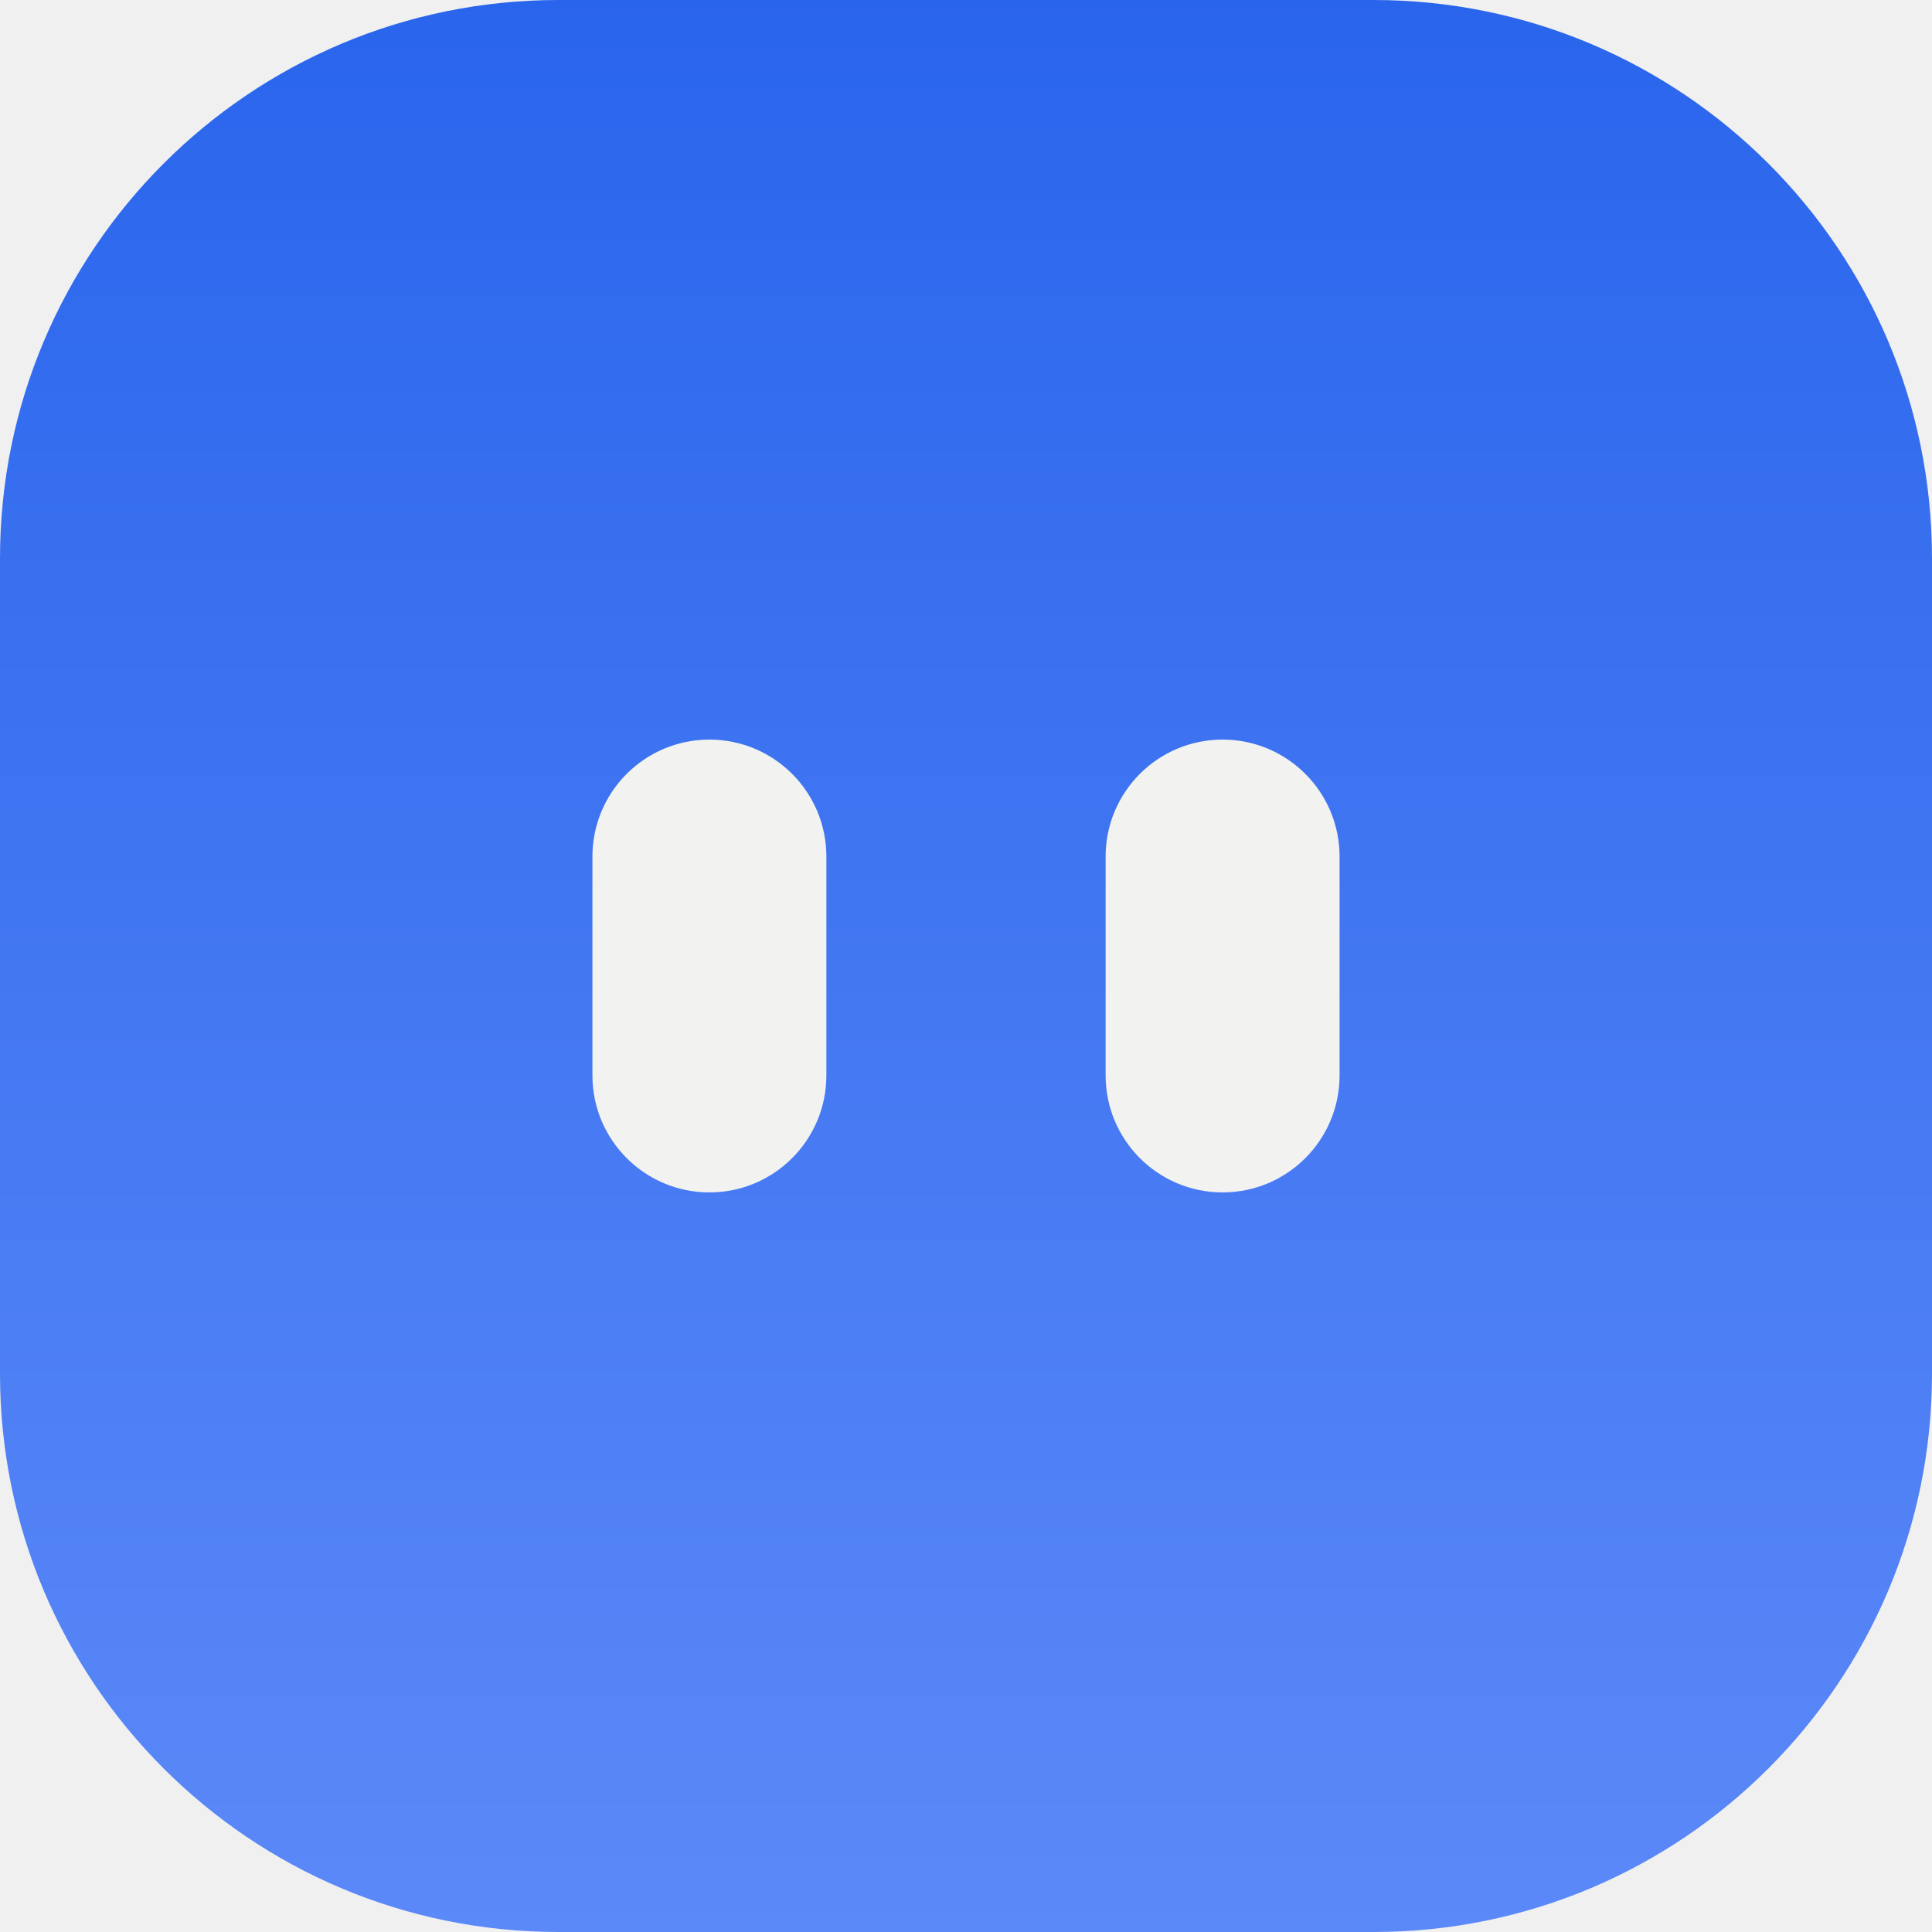
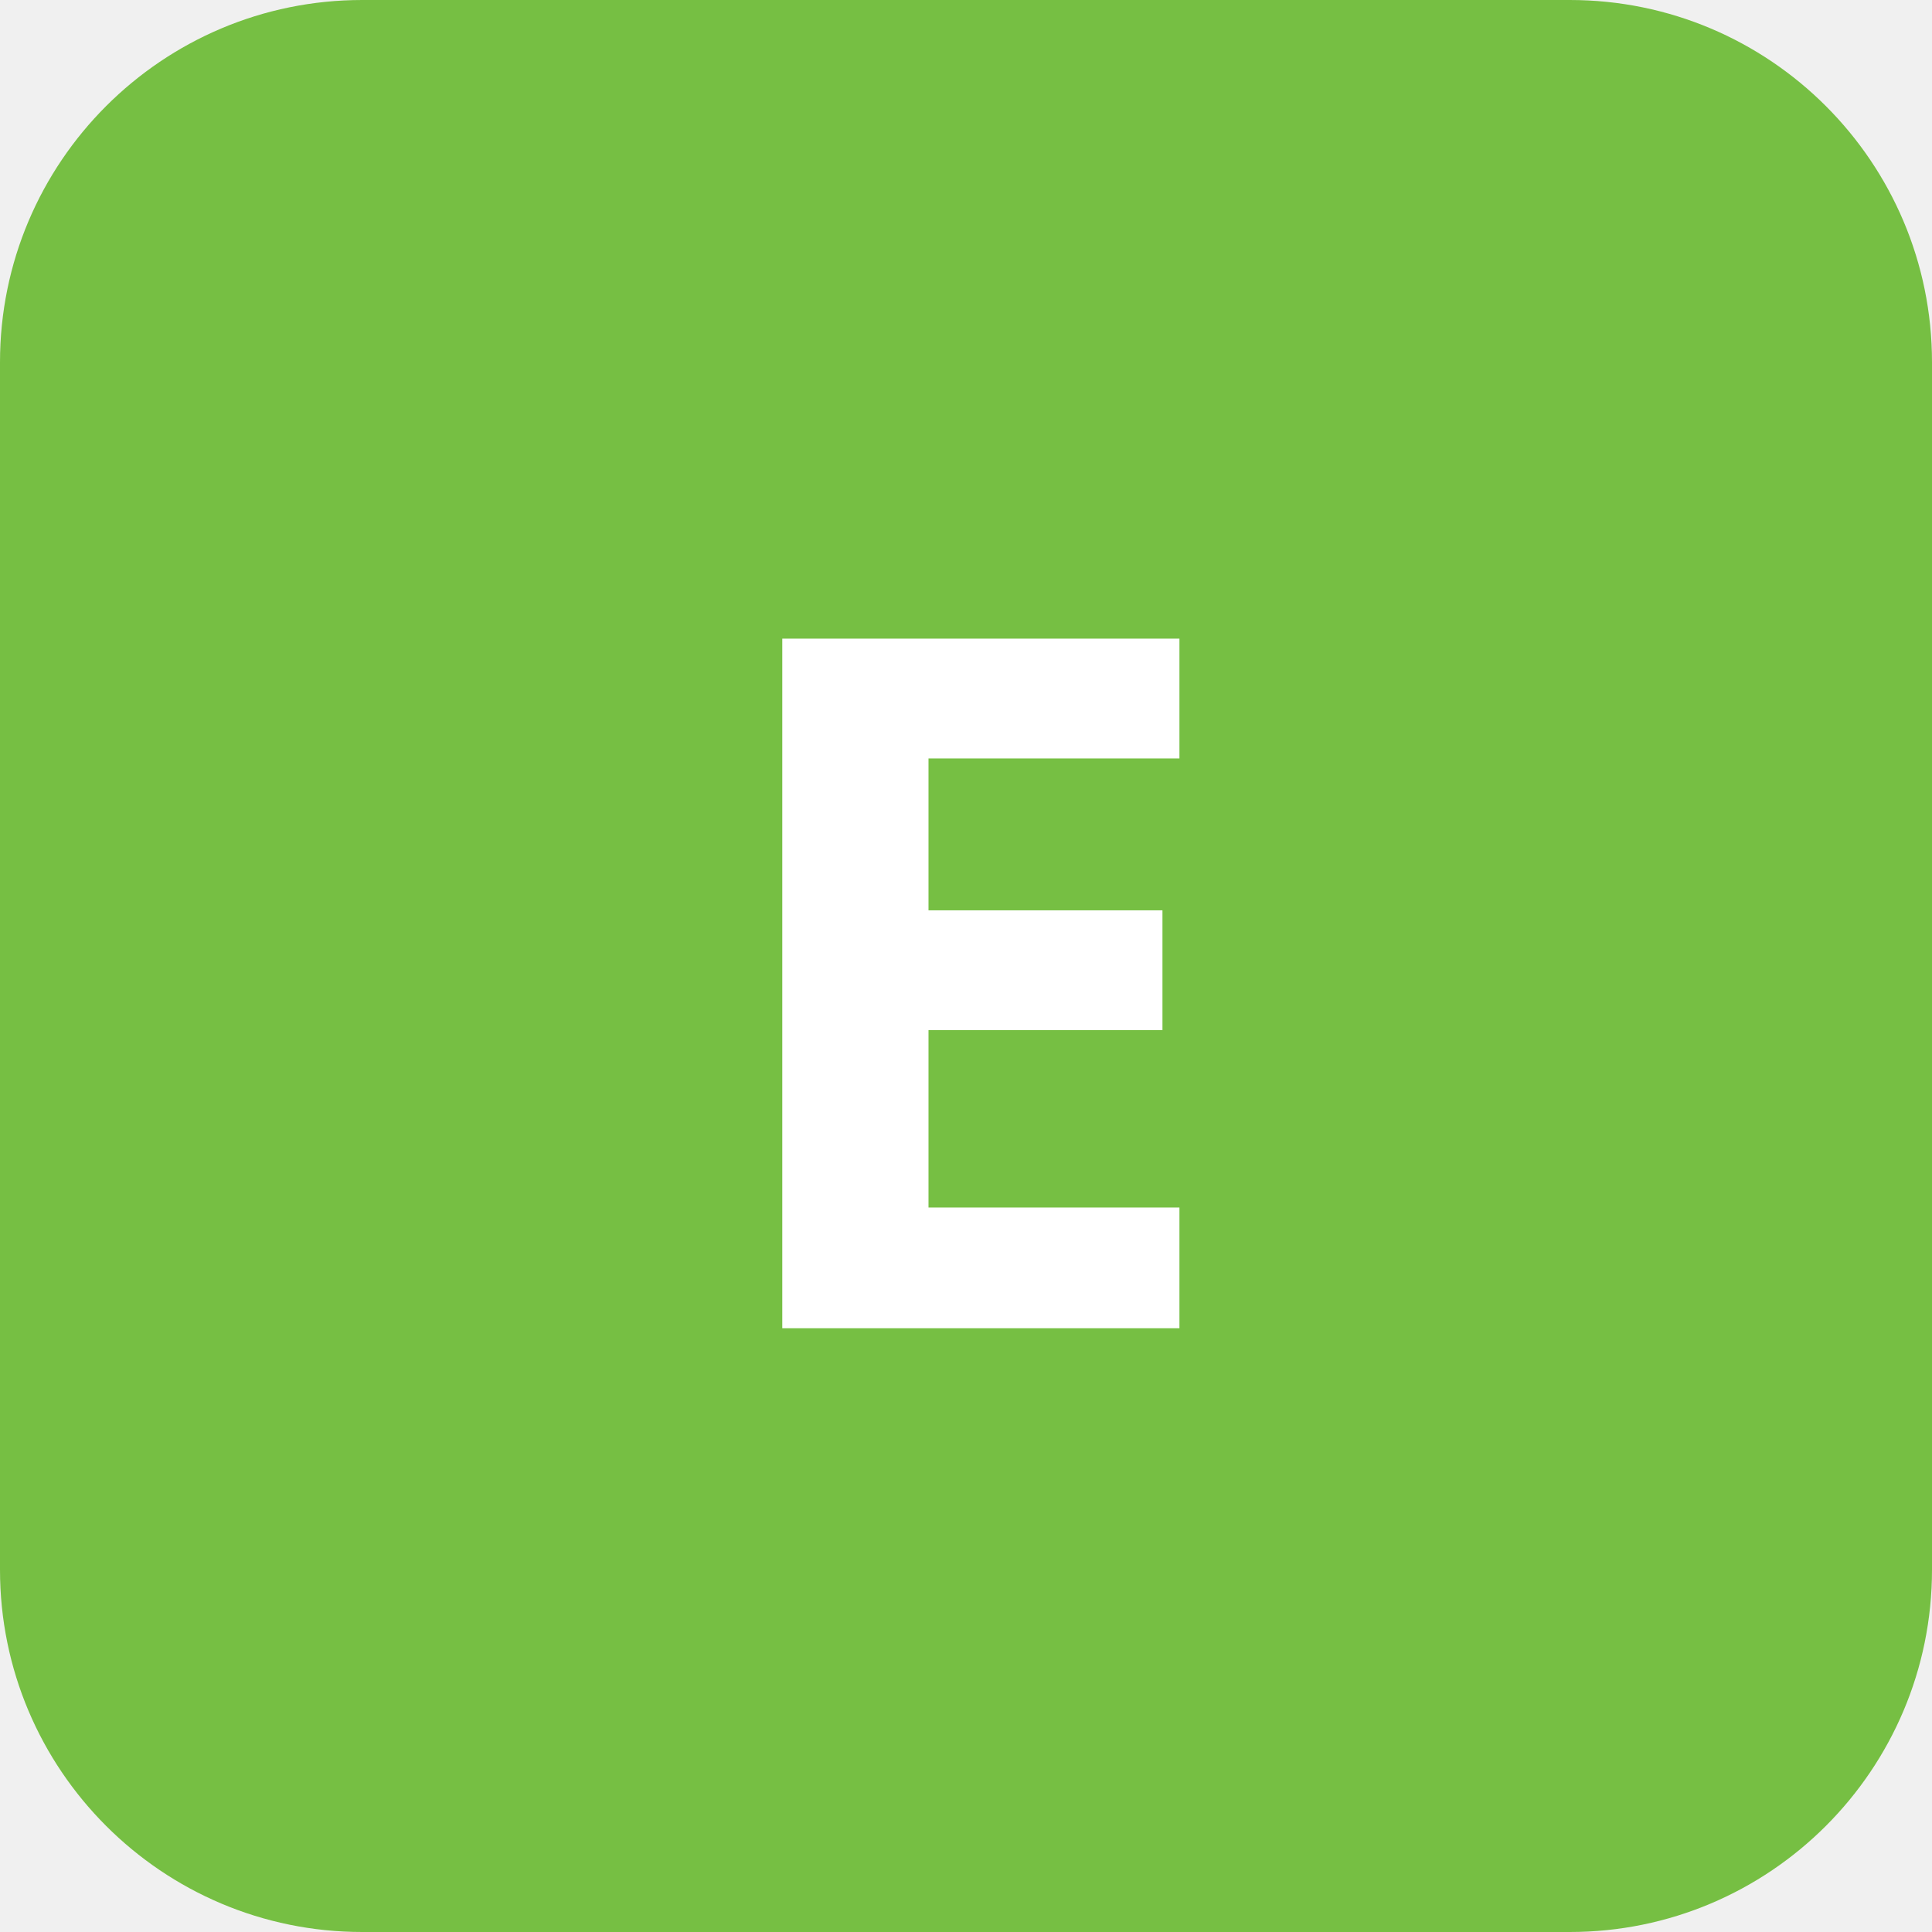
- <svg xmlns="http://www.w3.org/2000/svg" viewBox="0 0 512 512" role="img" aria-labelledby="title">
-   <defs>
-     <linearGradient id="blue" x1="0" y1="0" x2="0" y2="1">
-       <stop offset="0" stop-color="#2965EC" />
-       <stop offset="1" stop-color="#5C89F8" />
-     </linearGradient>
-   </defs>
-   <rect width="512" height="512" rx="148" fill="url(#blue)" />
-   <rect x="157" y="196" width="62" height="120" rx="31" fill="#F2F2F0" />
-   <rect x="293" y="196" width="62" height="120" rx="31" fill="#F2F2F0" />
+ <svg xmlns="http://www.w3.org/2000/svg" viewBox="0 0 32 32" role="img" aria-labelledby="title">
+   <rect width="32" height="32" rx="6" fill="#76BF43" />
+   <text x="16" y="22" text-anchor="middle" font-family="Urbanist, ui-sans-serif, sans-serif" font-size="16" font-weight="700" fill="#fff">
+     E
+   </text>
</svg>
